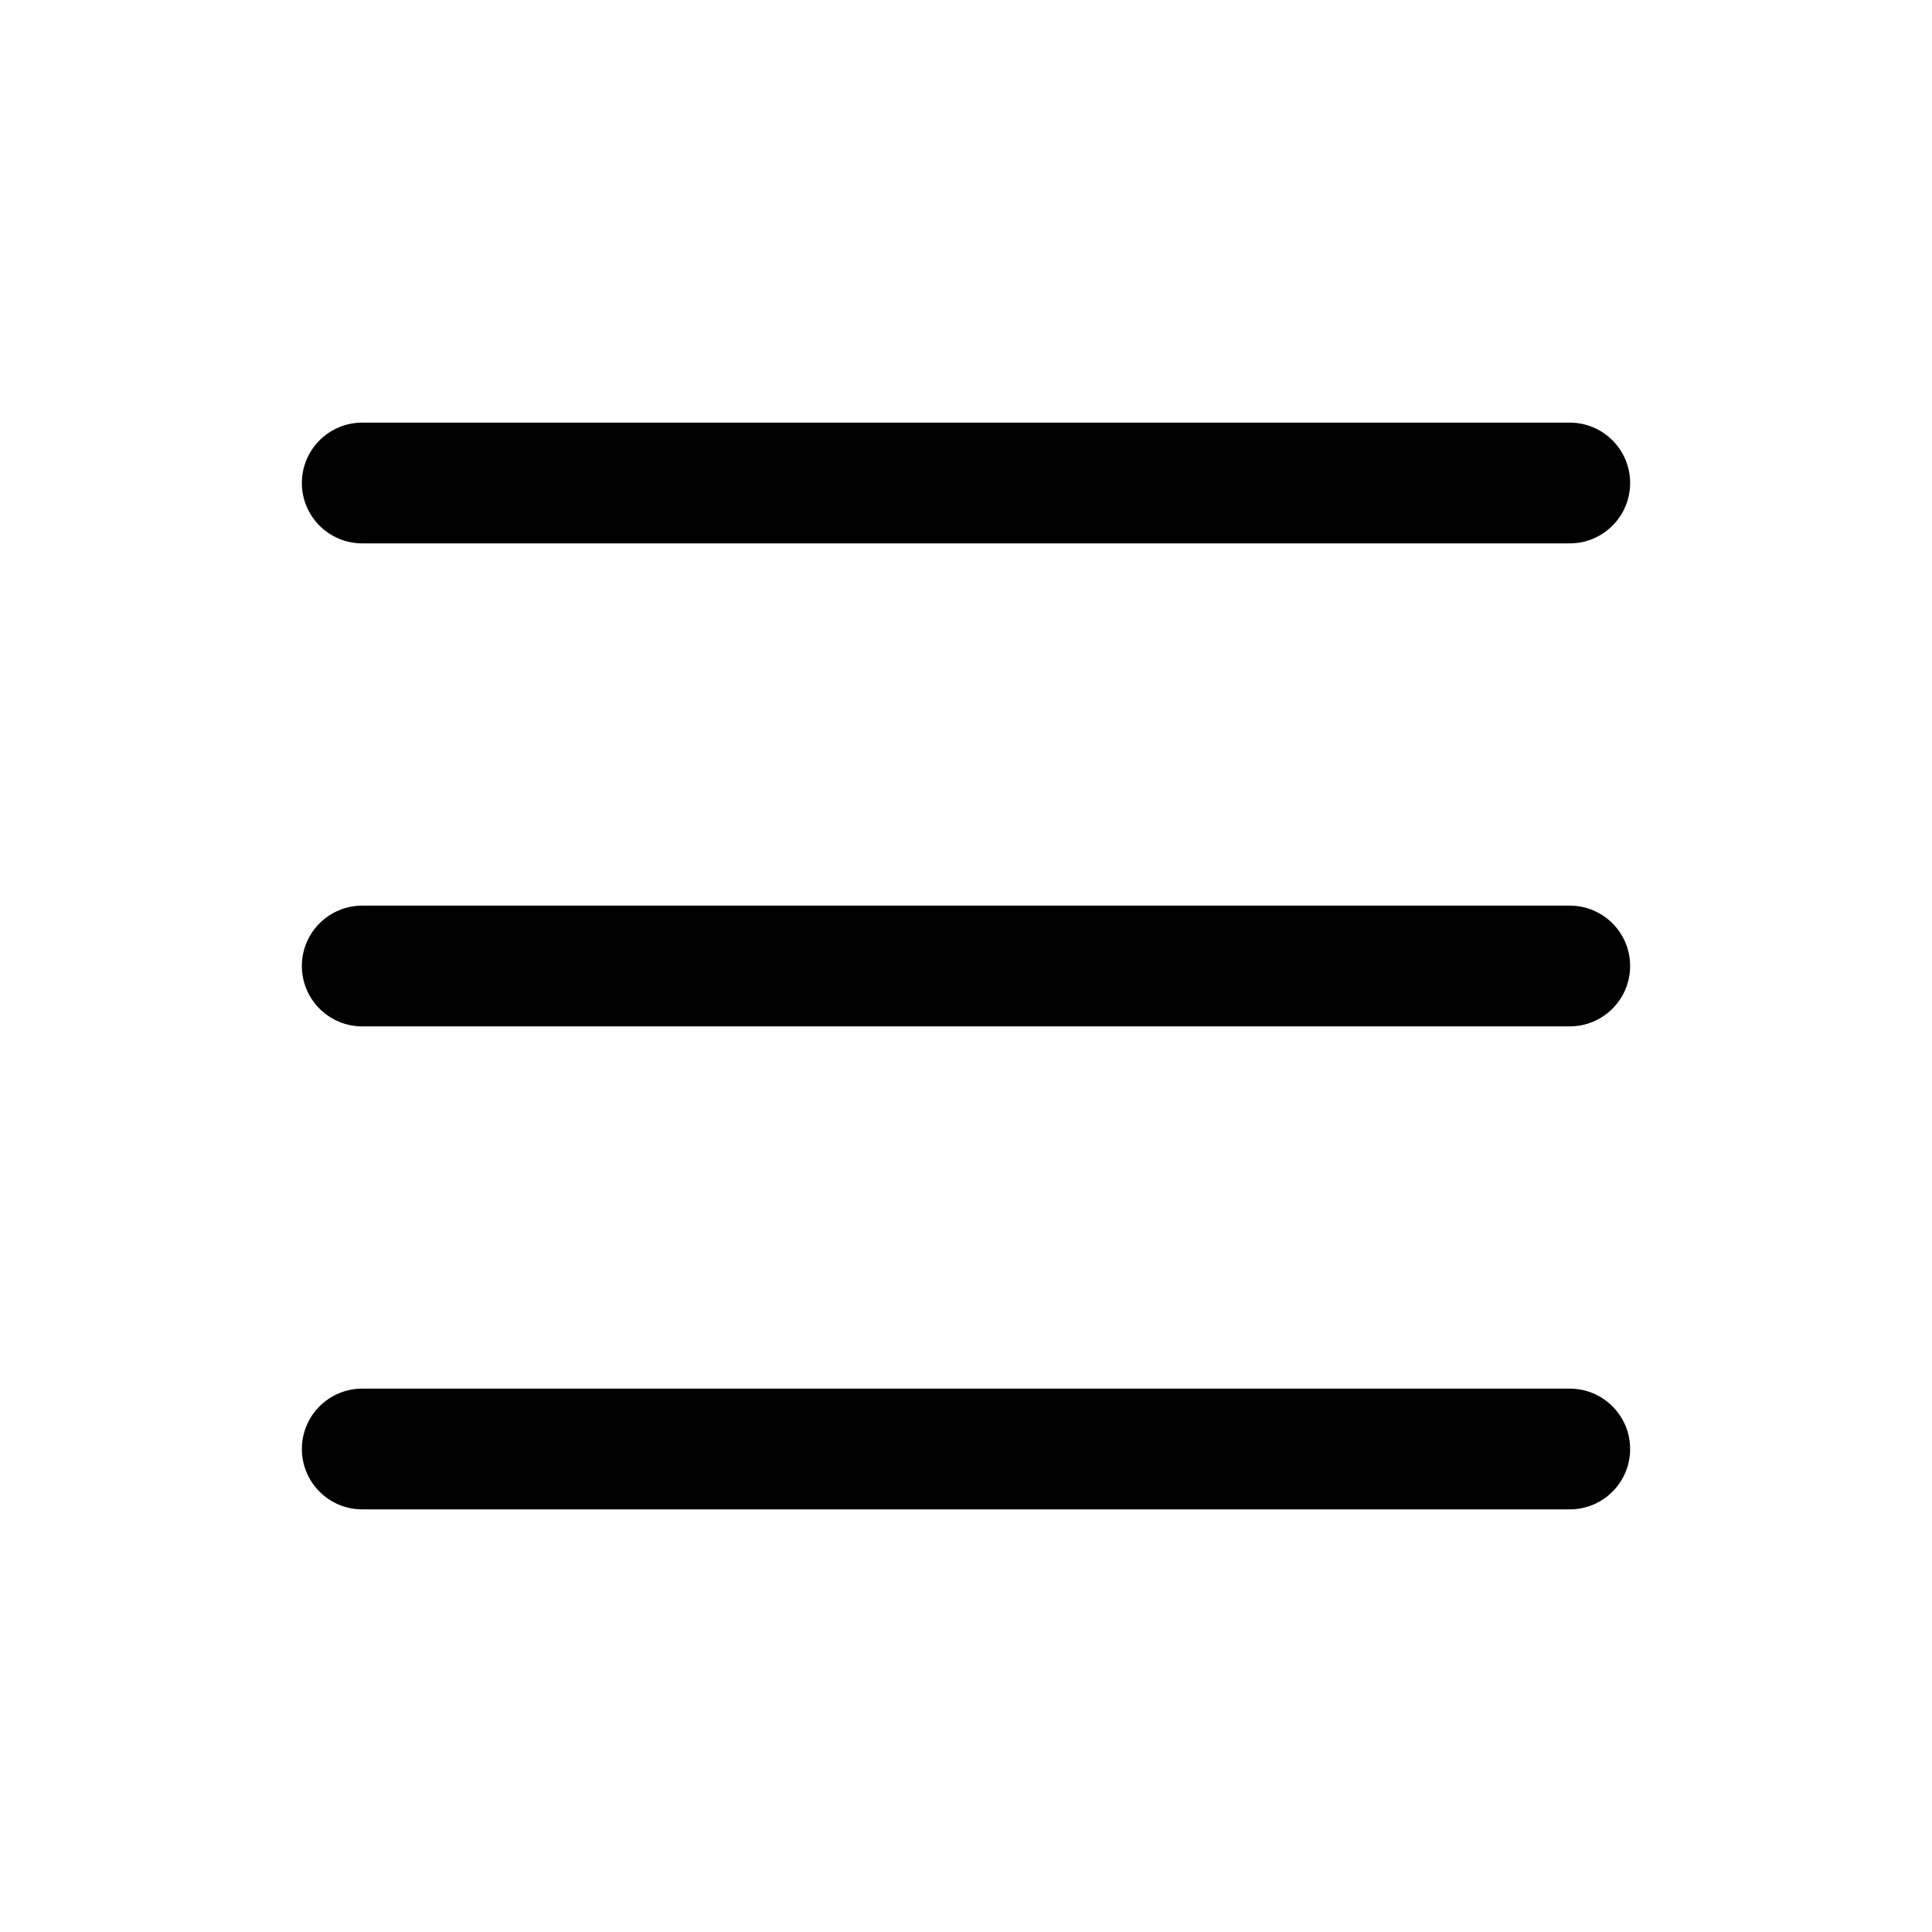
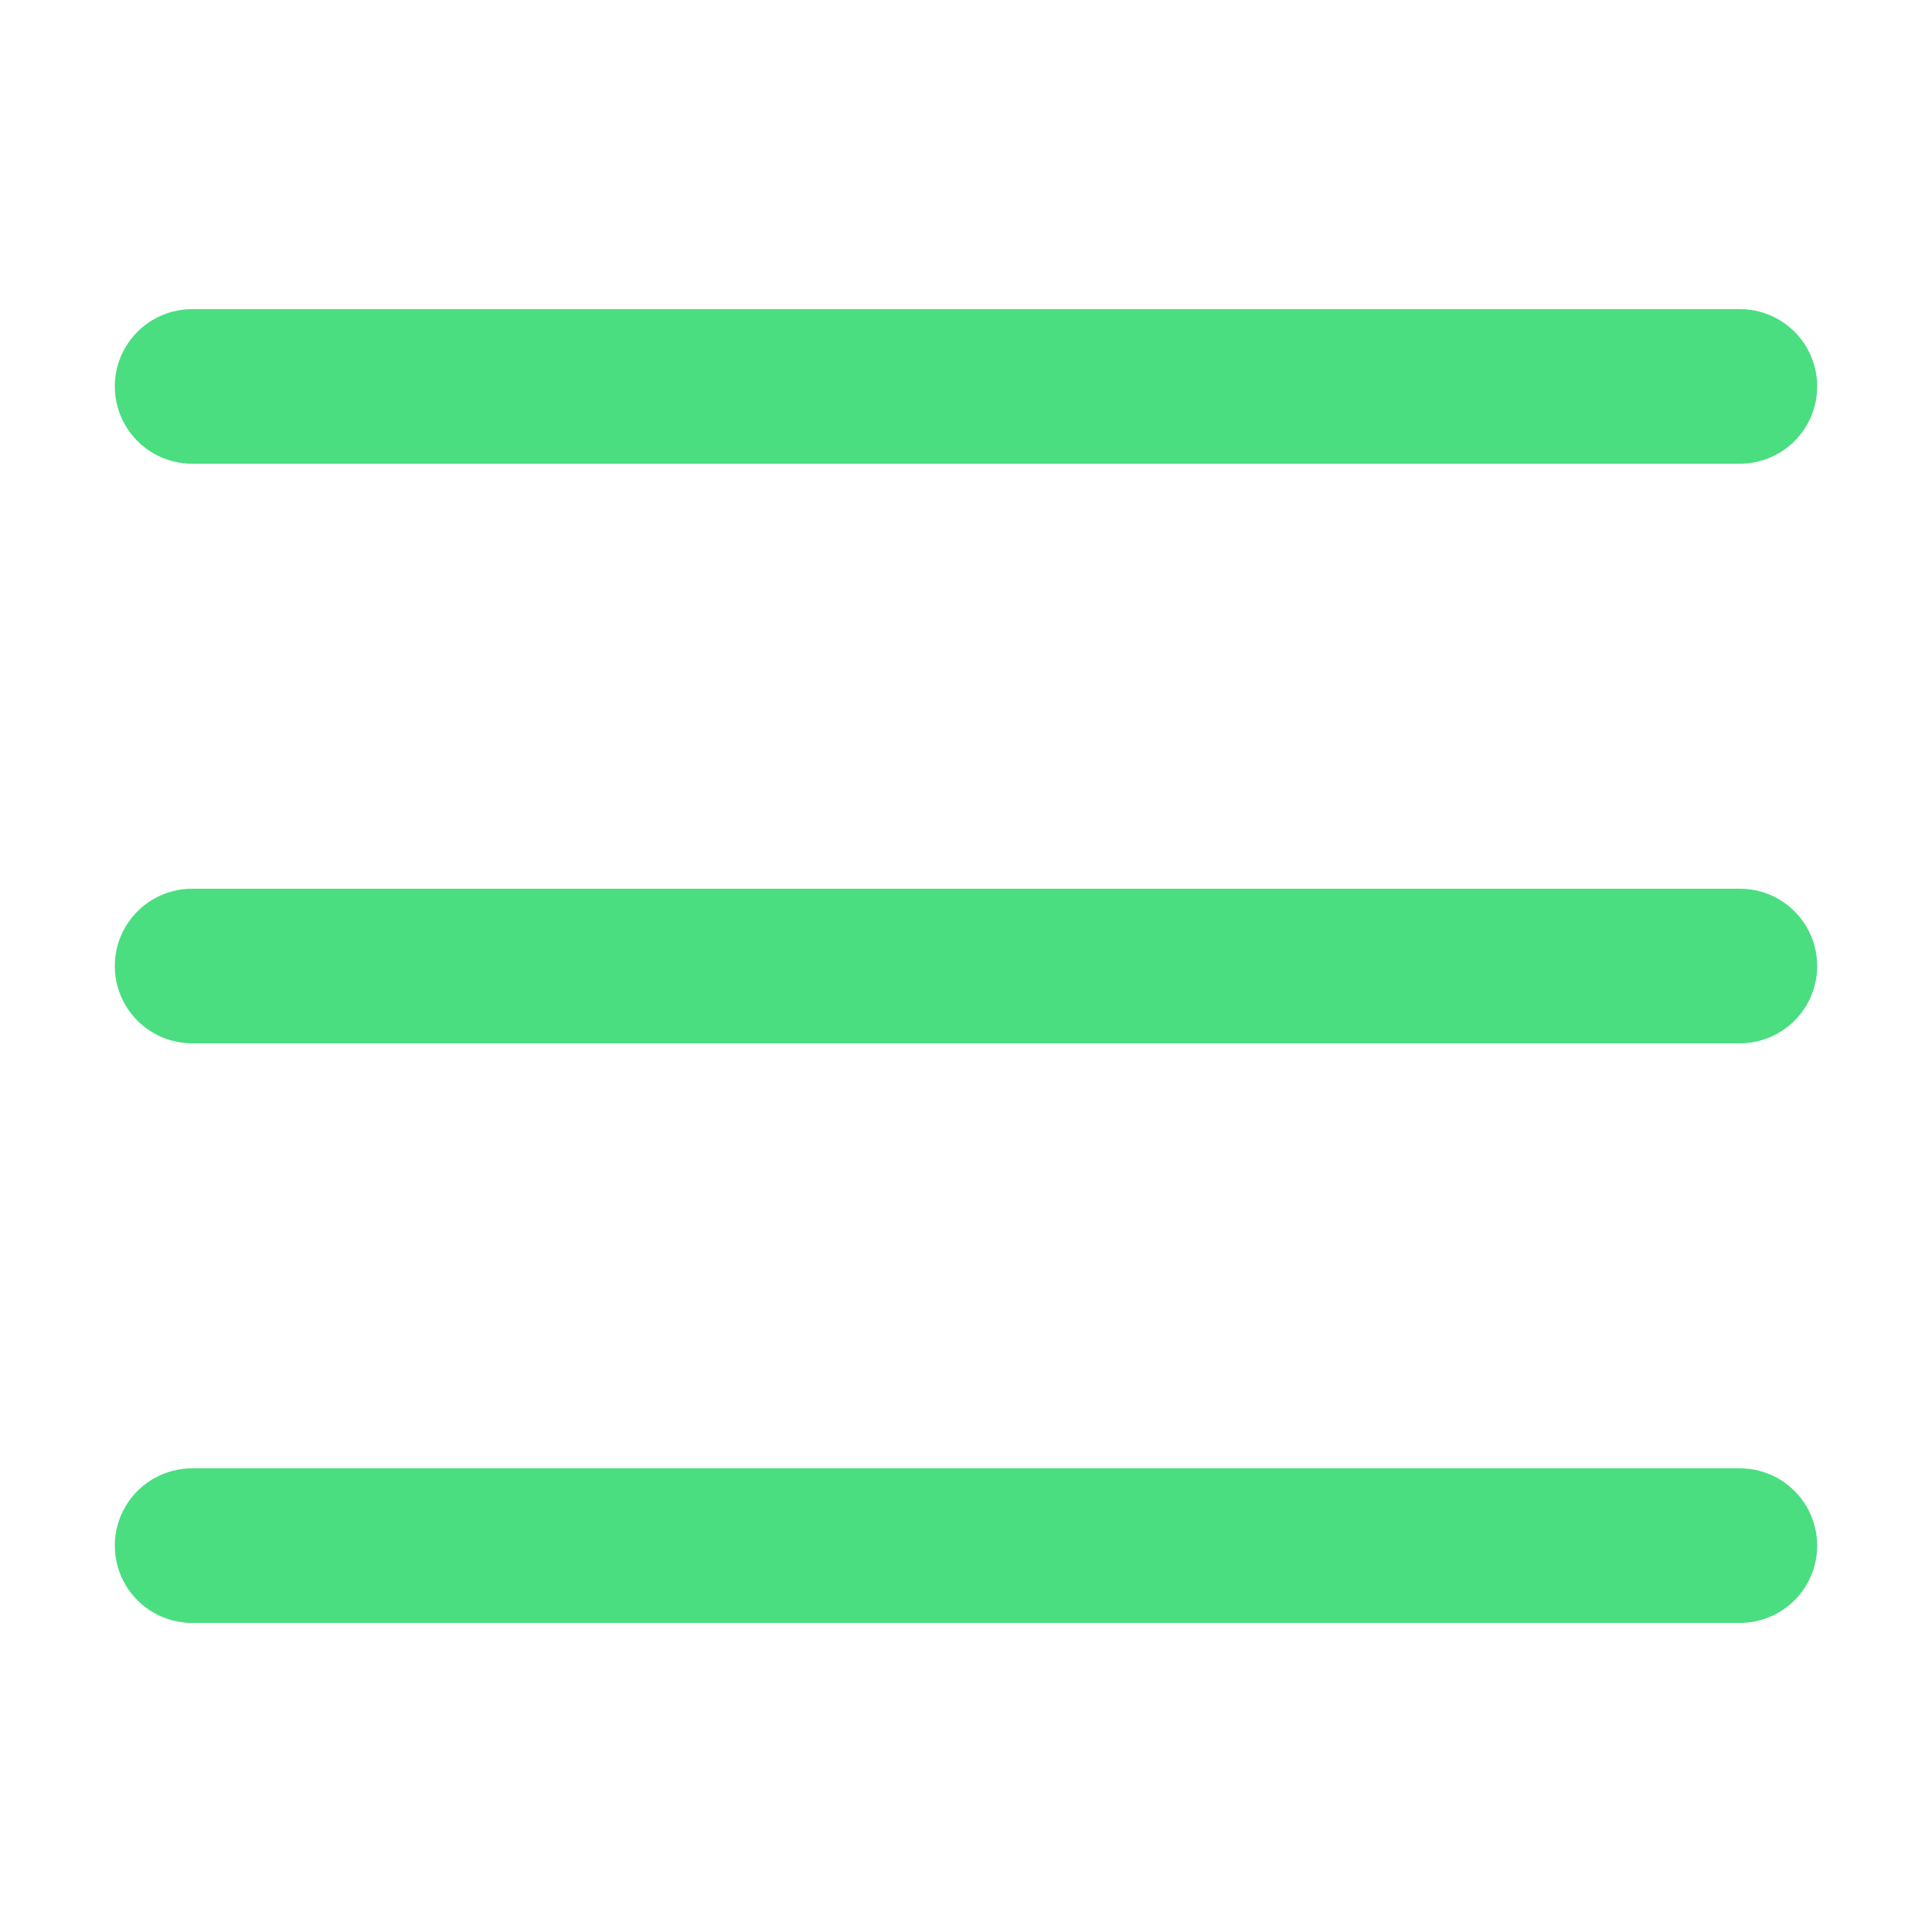
- <svg xmlns="http://www.w3.org/2000/svg" width="16" height="16" fill="currentColor" class="bi bi-list" viewBox="0 0 16 16">
-   <path fill-rule="evenodd" d="M2.5 12a.5.5 0 0 1 .5-.5h10a.5.5 0 0 1 0 1H3a.5.5 0 0 1-.5-.5m0-4a.5.5 0 0 1 .5-.5h10a.5.5 0 0 1 0 1H3a.5.5 0 0 1-.5-.5m0-4a.5.5 0 0 1 .5-.5h10a.5.5 0 0 1 0 1H3a.5.5 0 0 1-.5-.5" />
+ <svg xmlns="http://www.w3.org/2000/svg" viewBox="0,0,256,256" width="50px" height="50px" fill-rule="nonzero">
+   <g fill="#4ade80" fill-rule="nonzero" stroke="none" stroke-width="1" stroke-linecap="butt" stroke-linejoin="miter" stroke-miterlimit="10" stroke-dasharray="" stroke-dashoffset="0" font-family="none" font-weight="none" font-size="none" text-anchor="none" style="mix-blend-mode: normal">
+     <g transform="scale(5.12,5.12)">
+       <path d="M5,8c-0.721,-0.01 -1.392,0.369 -1.756,0.992c-0.364,0.623 -0.364,1.394 0,2.017c0.364,0.623 1.034,1.002 1.756,0.992h40c0.721,0.01 1.392,-0.369 1.756,-0.992c0.364,-0.623 0.364,-1.394 0,-2.017c-0.364,-0.623 -1.034,-1.002 -1.756,-0.992zM5,23c-0.721,-0.01 -1.392,0.369 -1.756,0.992c-0.364,0.623 -0.364,1.394 0,2.017c0.364,0.623 1.034,1.002 1.756,0.992h40c0.721,0.01 1.392,-0.369 1.756,-0.992c0.364,-0.623 0.364,-1.394 0,-2.017c-0.364,-0.623 -1.034,-1.002 -1.756,-0.992zM5,38c-0.721,-0.01 -1.392,0.369 -1.756,0.992c-0.364,0.623 -0.364,1.394 0,2.017c0.364,0.623 1.034,1.002 1.756,0.992h40c0.721,0.01 1.392,-0.369 1.756,-0.992c0.364,-0.623 0.364,-1.394 0,-2.017c-0.364,-0.623 -1.034,-1.002 -1.756,-0.992z" />
+     </g>
+   </g>
</svg>
